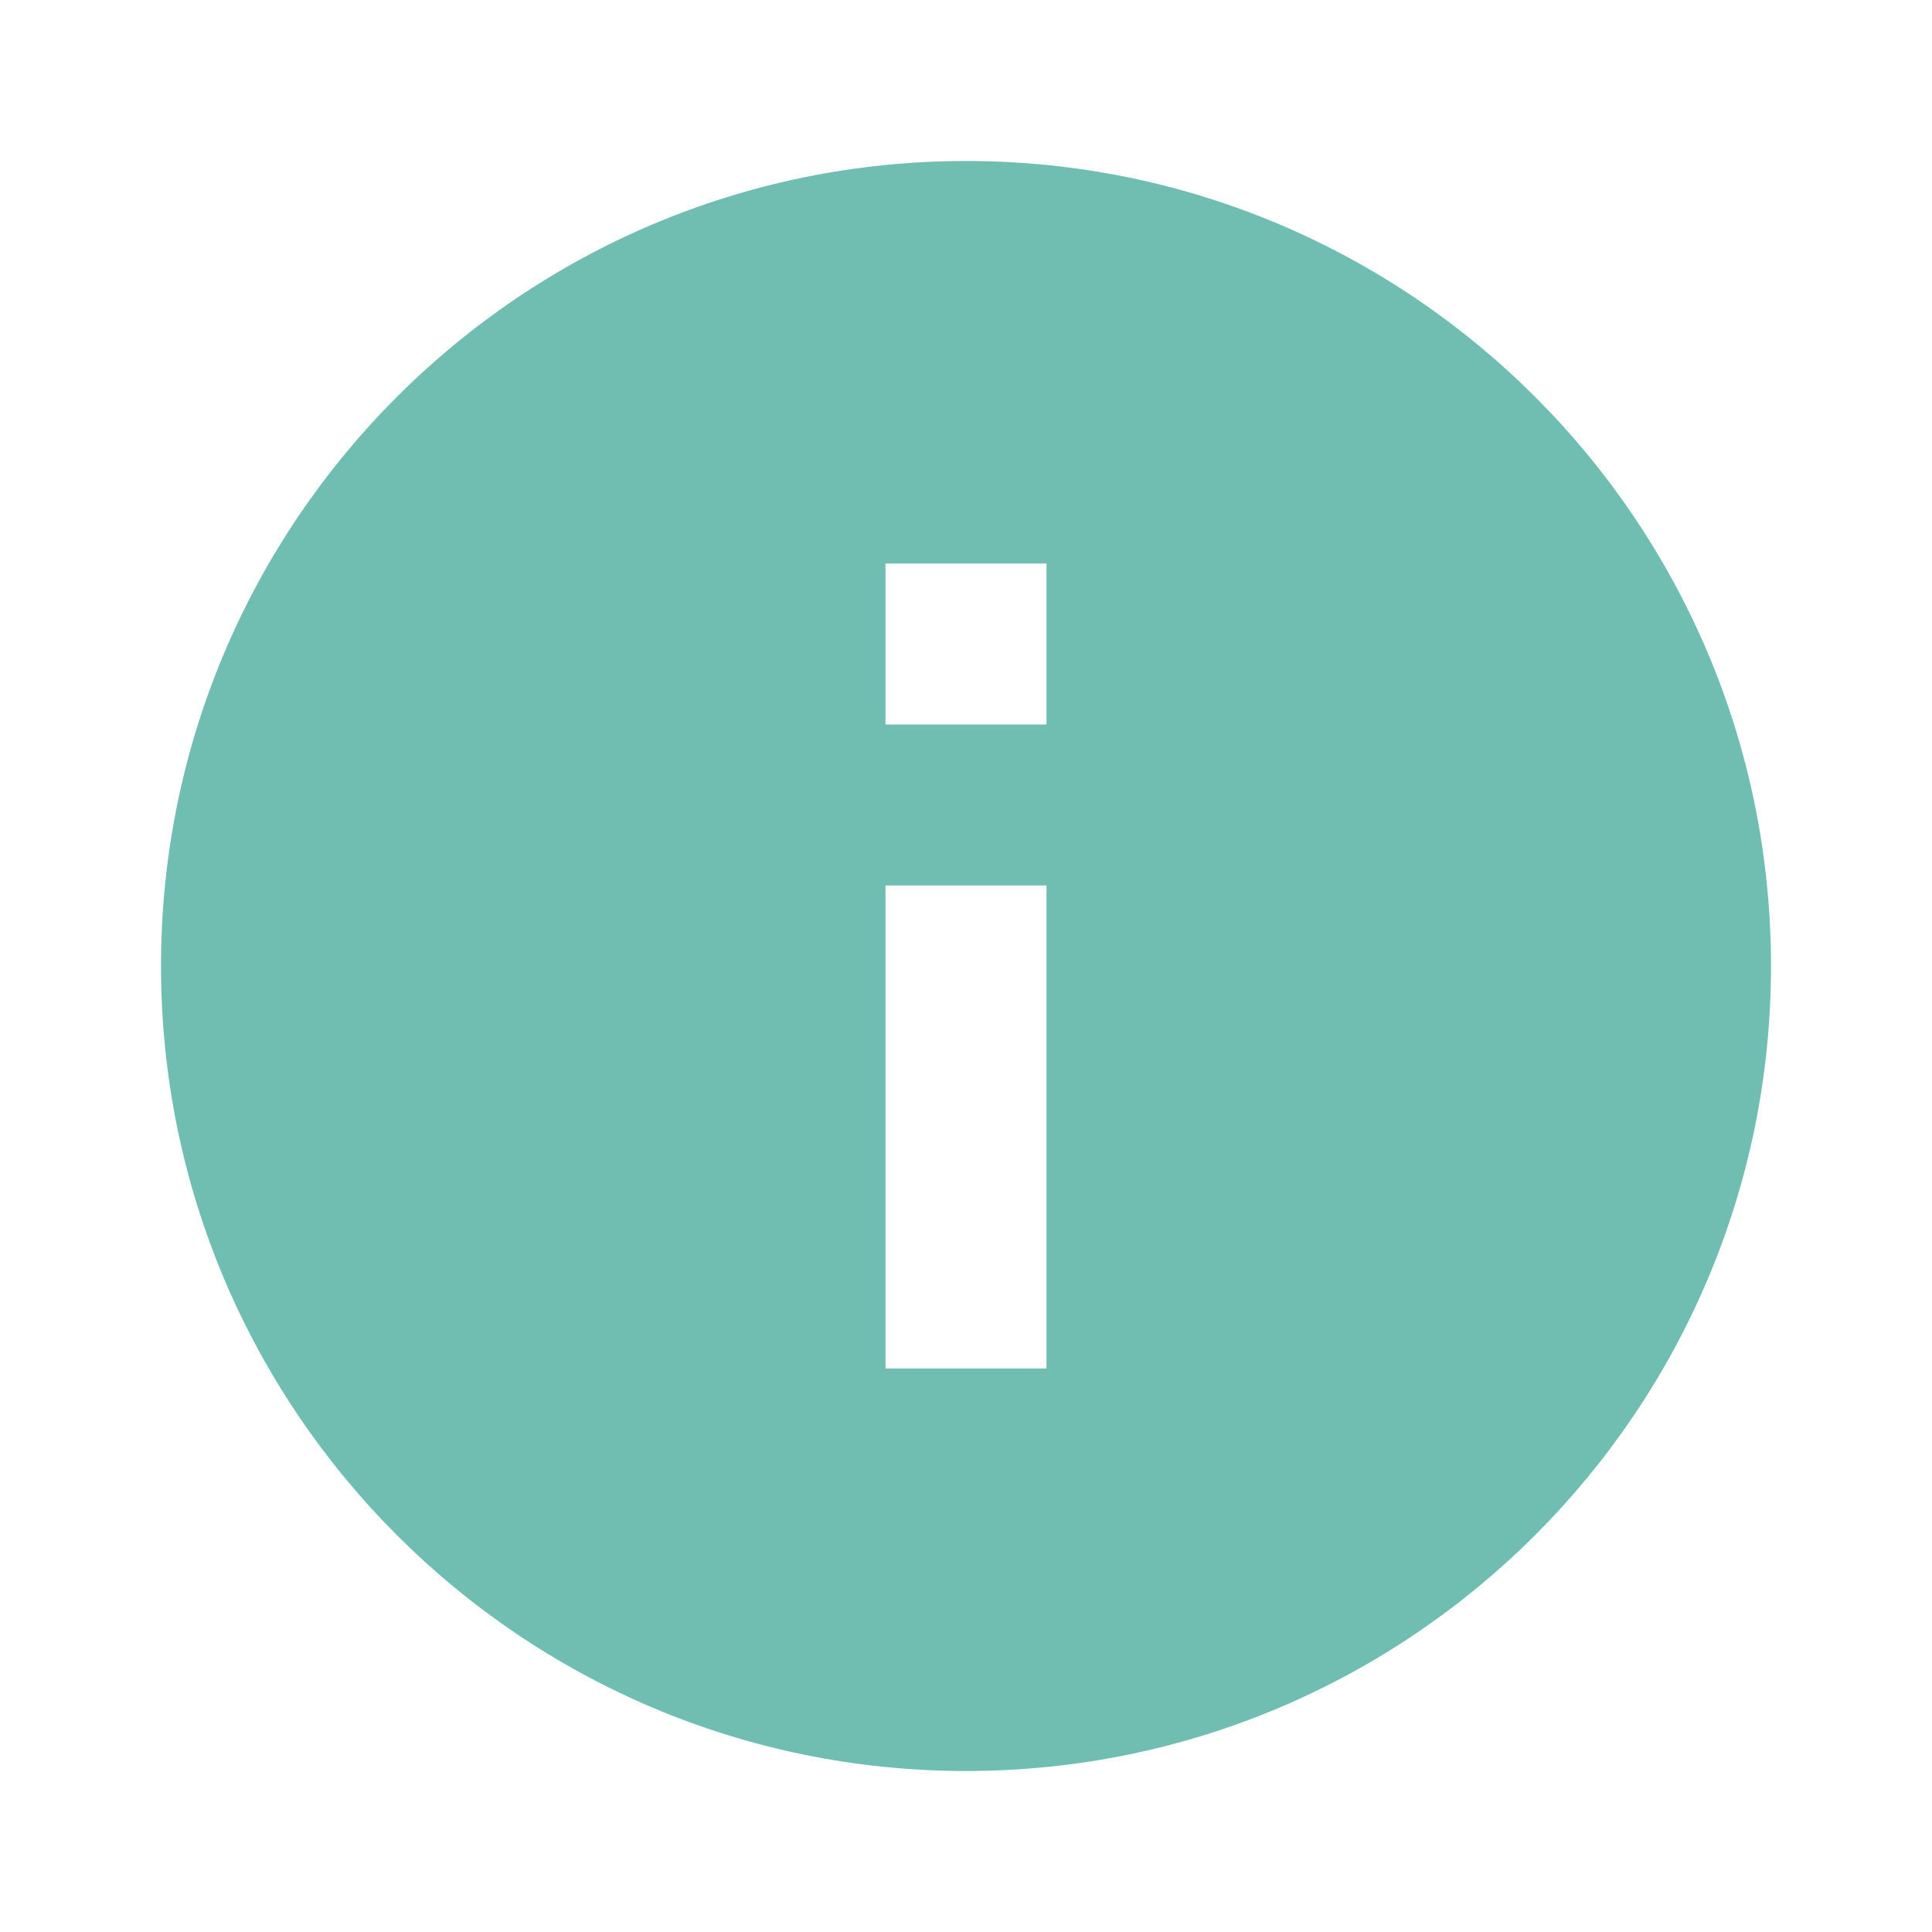
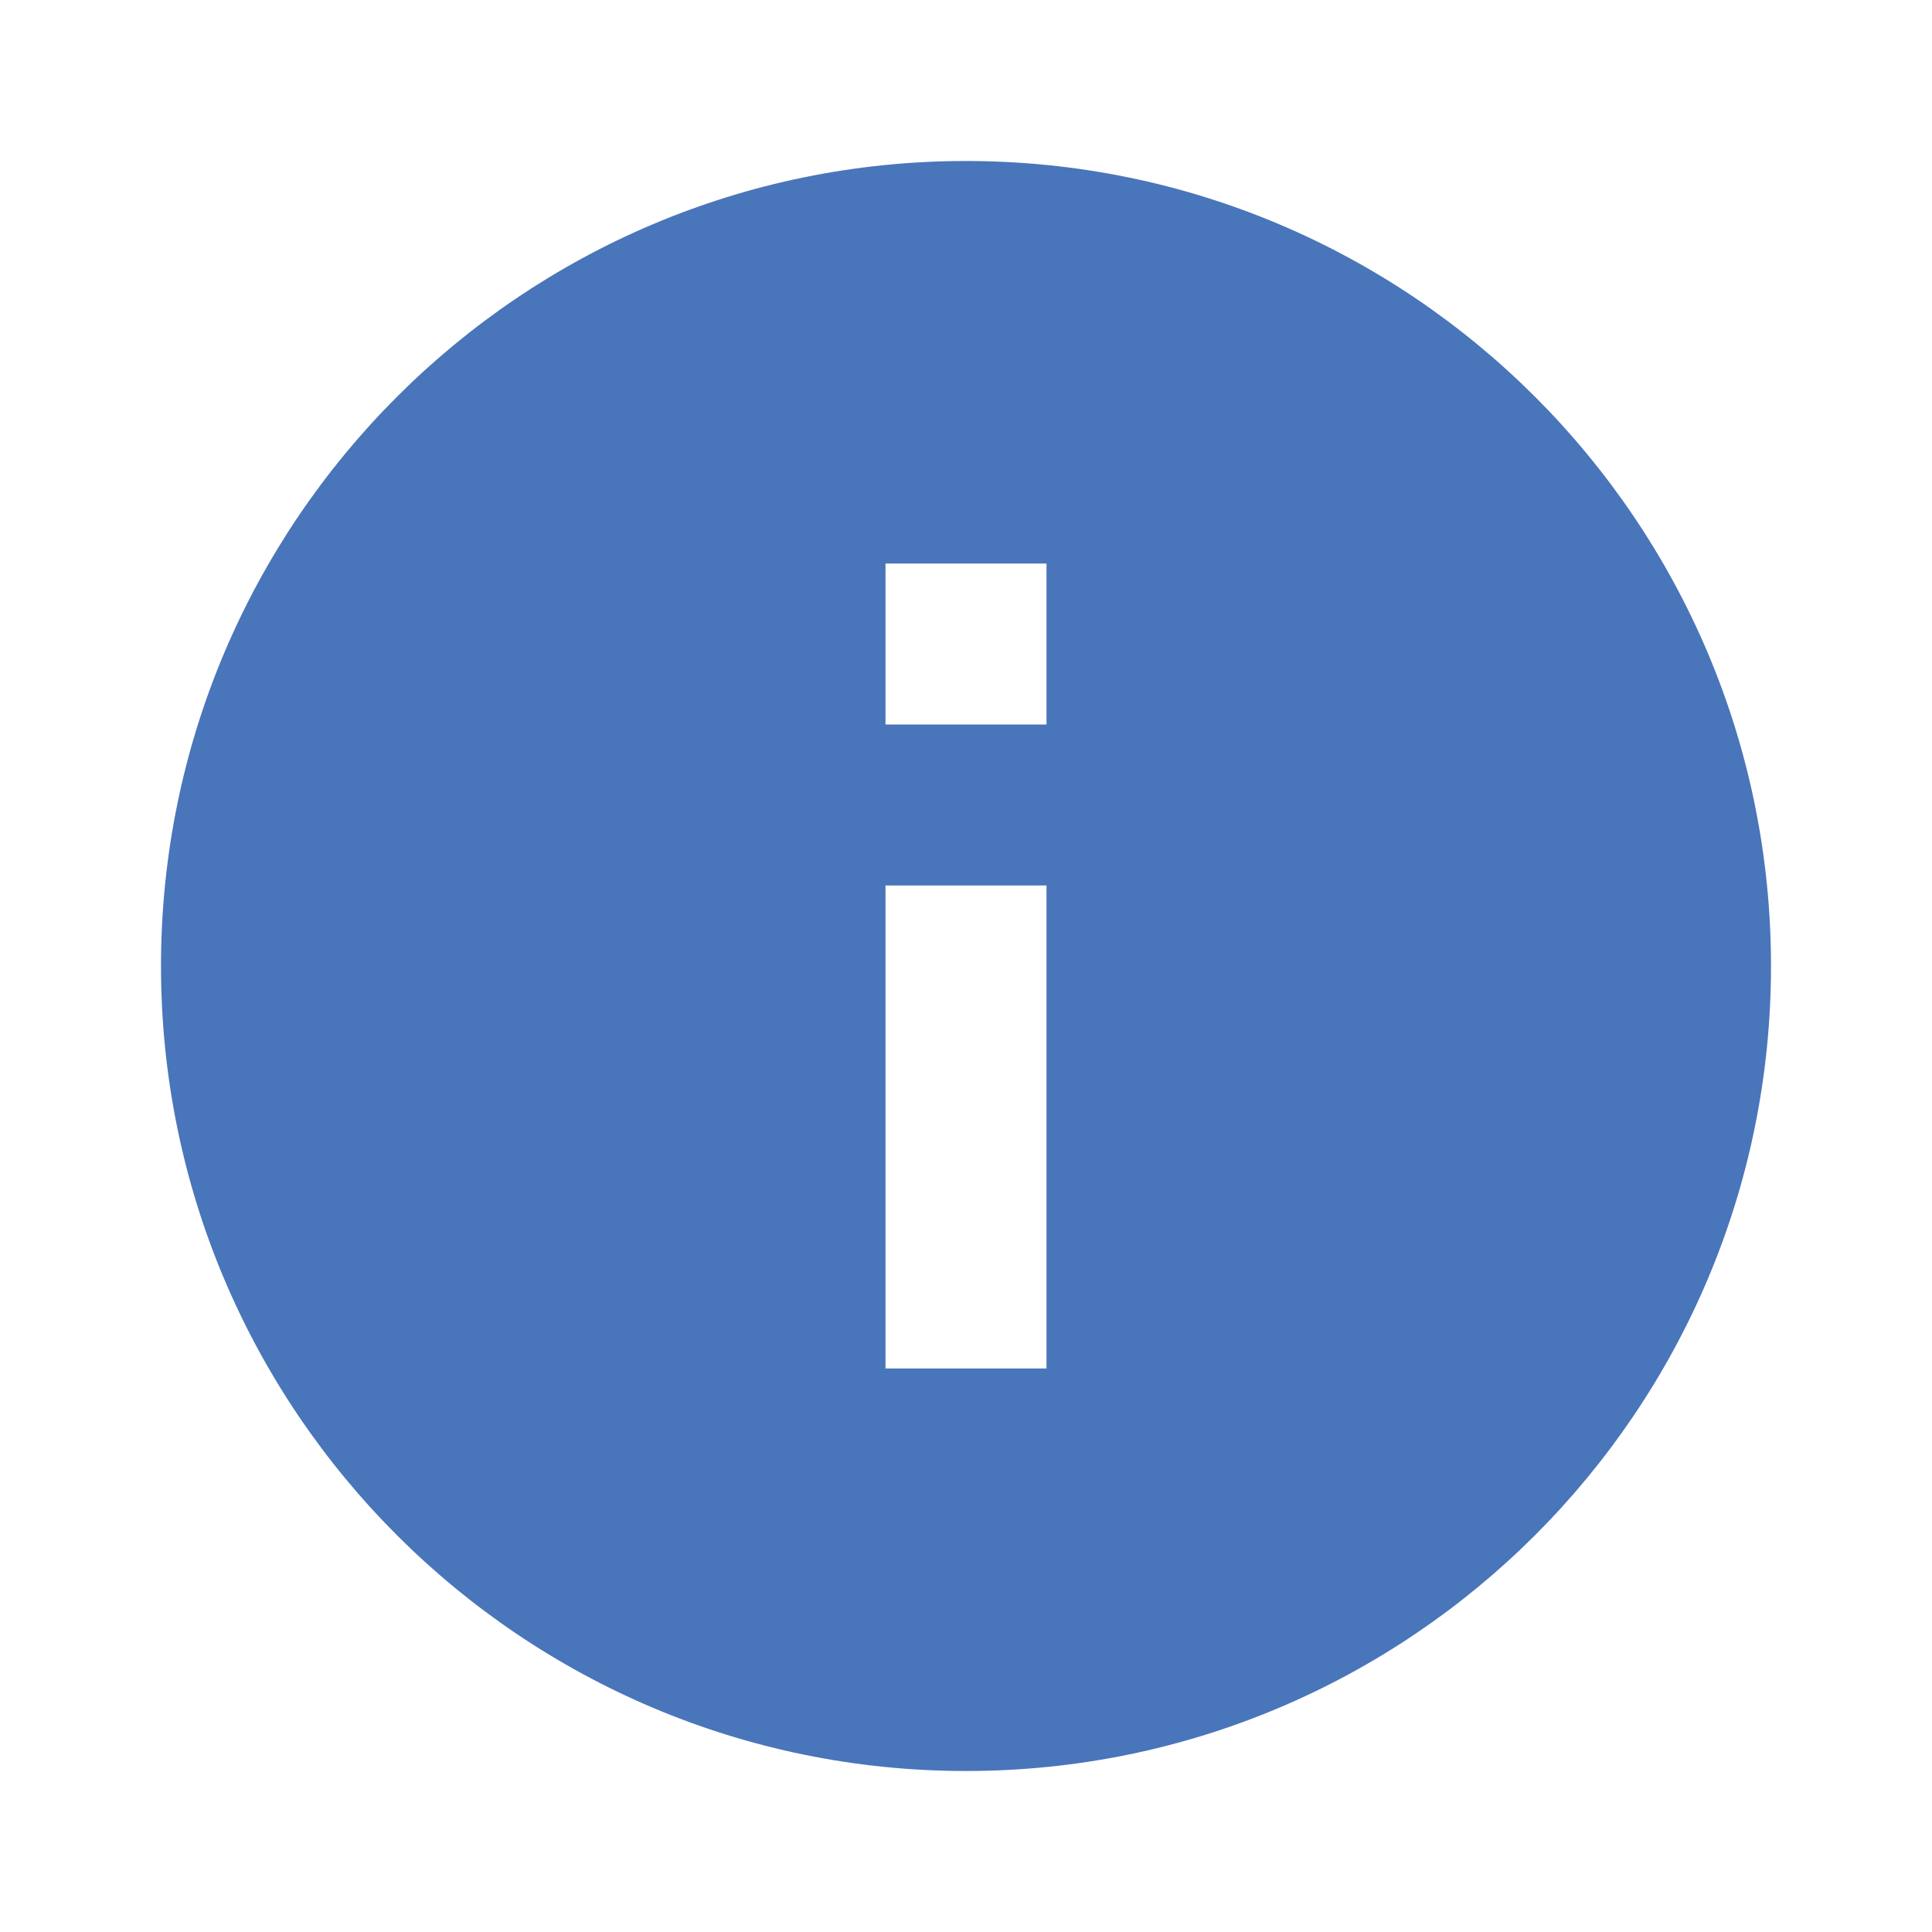
- <svg xmlns="http://www.w3.org/2000/svg" fill="#70BEB1" height="24" viewBox="0 0 24 24" width="24">
+ <svg xmlns="http://www.w3.org/2000/svg" fill="#4975BA" height="24" viewBox="0 0 24 24" width="24">
  <path d="M0 0h24v24H0z" fill="none" />
  <path d="M12 2C6.48 2 2 6.48 2 12s4.48 10 10 10 10-4.48 10-10S17.52 2 12 2zm1 15h-2v-6h2v6zm0-8h-2V7h2v2z" />
</svg>
